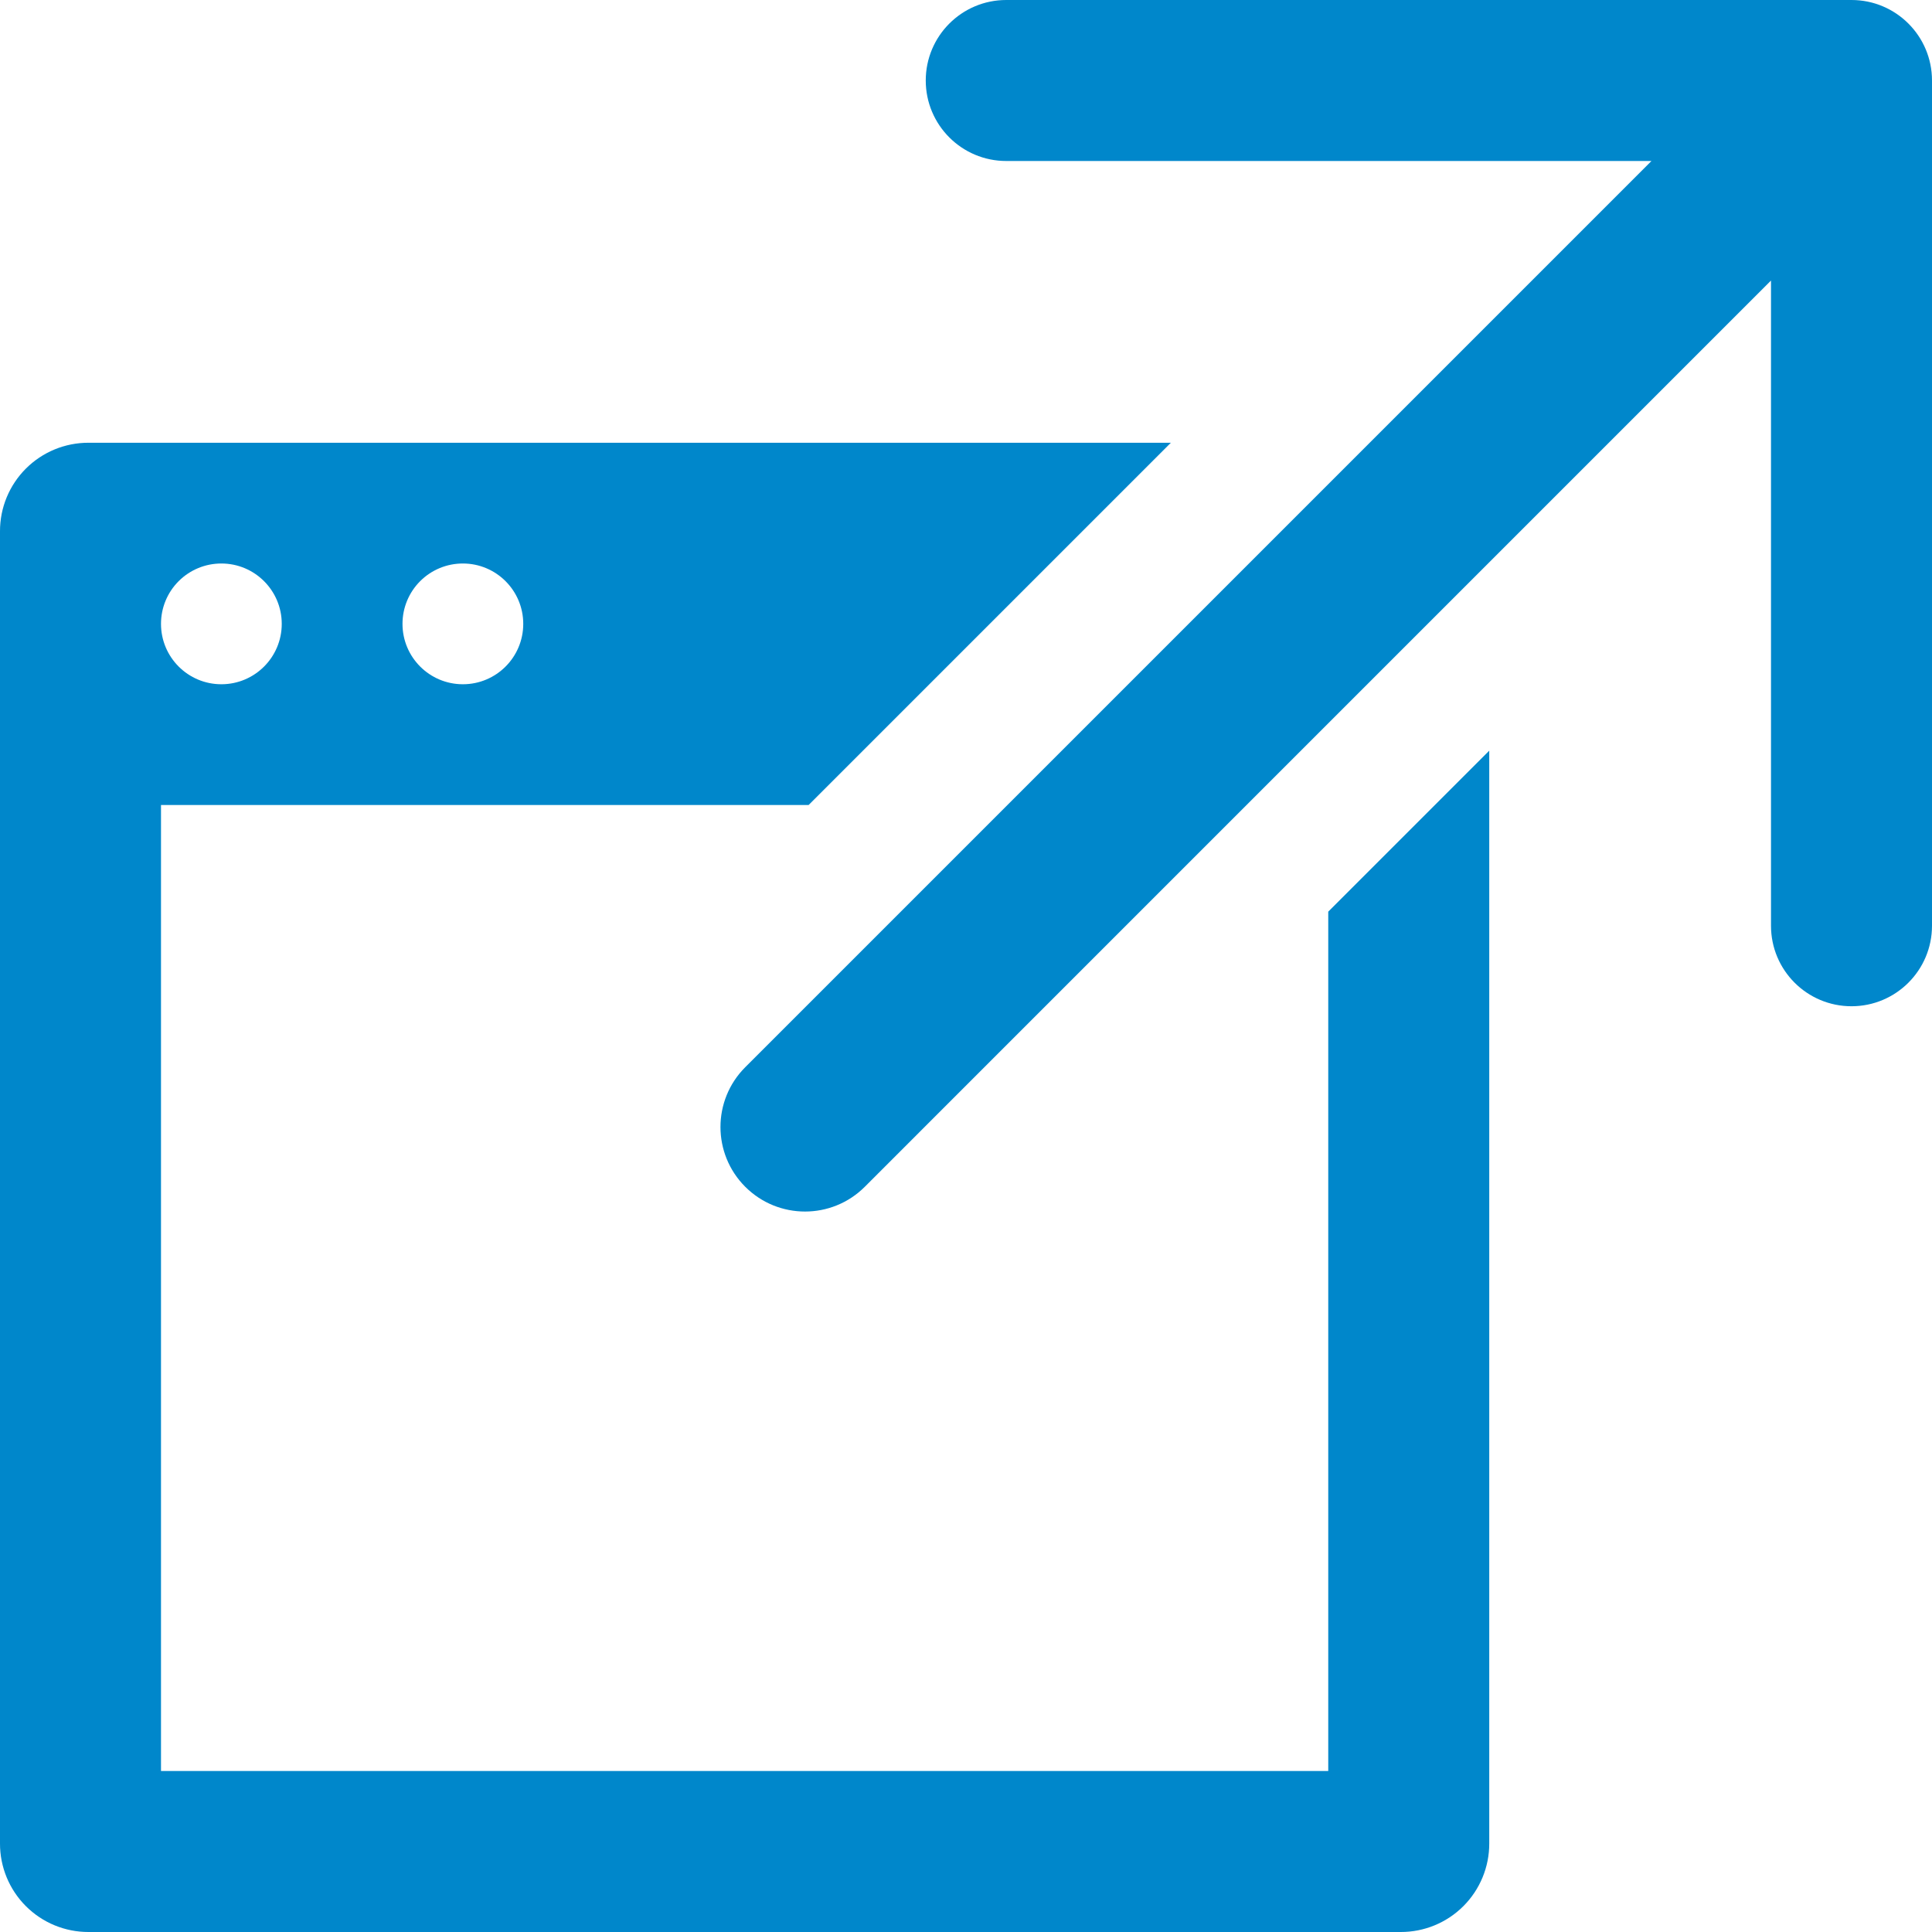
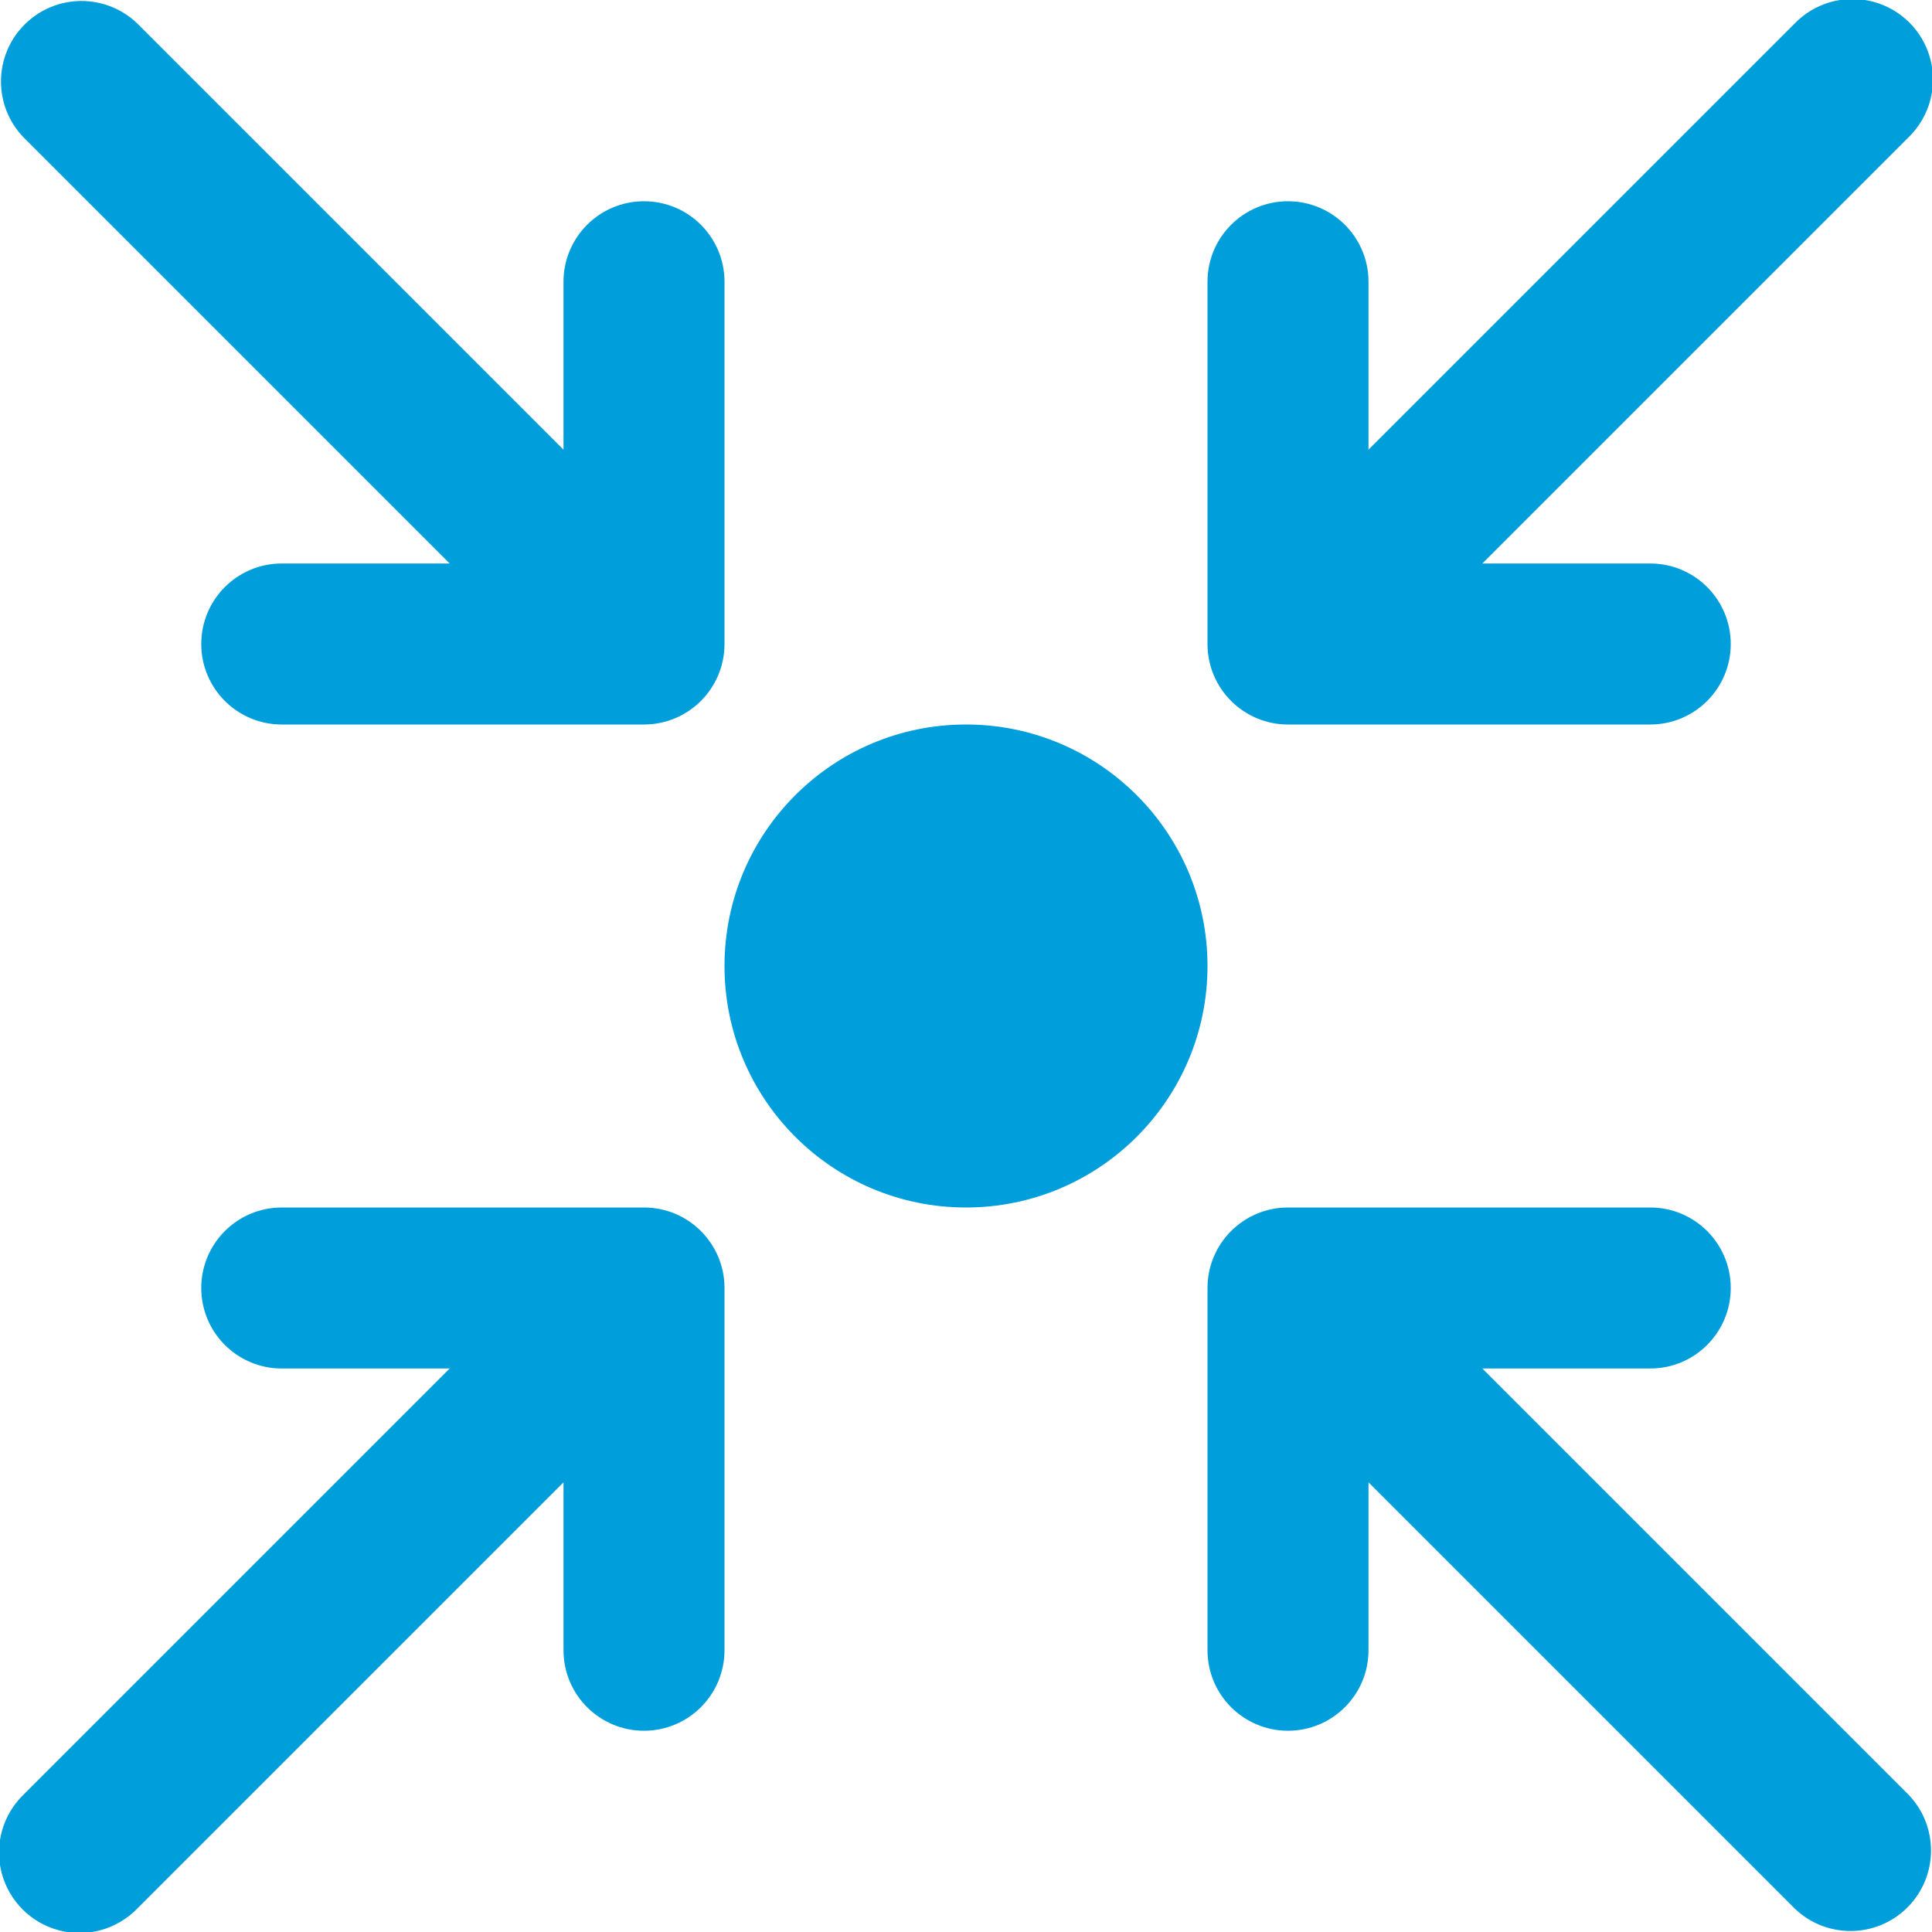
<svg xmlns="http://www.w3.org/2000/svg" viewBox="0 0 48 48">
-   <defs>
-     <style>.cls-1{fill:#0087cb;}</style>
-   </defs>
-   <g id="Layer_2" data-name="Layer 2">
-     <g id="Icons">
-       <path class="cls-1" d="M33,22.65V44H4V20H20.09l9-9H2.2A2.194,2.194,0,0,0,0,13.2V45.8A2.194,2.194,0,0,0,2.2,48h32.6A2.194,2.194,0,0,0,37,45.8V18.65ZM11.5,14A1.5,1.5,0,1,1,10,15.5,1.498,1.498,0,0,1,11.5,14Zm-6,0A1.5,1.5,0,1,1,4,15.5,1.498,1.498,0,0,1,5.5,14Z" />
-       <path class="cls-1" d="M46,0H25a2,2,0,0,0,0,4H41.03L18.515,26.515a2.1,2.1,0,0,0,2.971,2.97L44,6.97V23a2,2,0,0,0,4,0V2A2,2,0,0,0,46,0Z" />
-     </g>
+   <g fill="#418fde" data-name="Layer 2">
+     <circle cx="24" cy="24" r="6" style="fill: #009edb;" />
+     <path d="M32 18h9a2 2 0 0 0 0-4h-4.172L47.414 3.414A2 2 0 1 0 44.586.586L34 11.172V7a2 2 0 0 0-4 0v9a2 2 0 0 0 2 2zM11.172 14H7a2 2 0 0 0 0 4h9a2 2 0 0 0 2-2V7a2 2 0 0 0-4 0v4.172L3.414.586A2 2 0 0 0 .586 3.414zM36.828 34H41a2 2 0 0 0 0-4h-9a2 2 0 0 0-2 2v9a2 2 0 0 0 4 0v-4.172l10.586 10.586a2 2 0 0 0 2.828-2.828zM16 30H7a2 2 0 0 0 0 4h4.172L.586 44.586a2 2 0 1 0 2.828 2.828L14 36.828V41a2 2 0 0 0 4 0v-9a2 2 0 0 0-2-2z" style="fill: #009edb;" />
  </g>
</svg>
